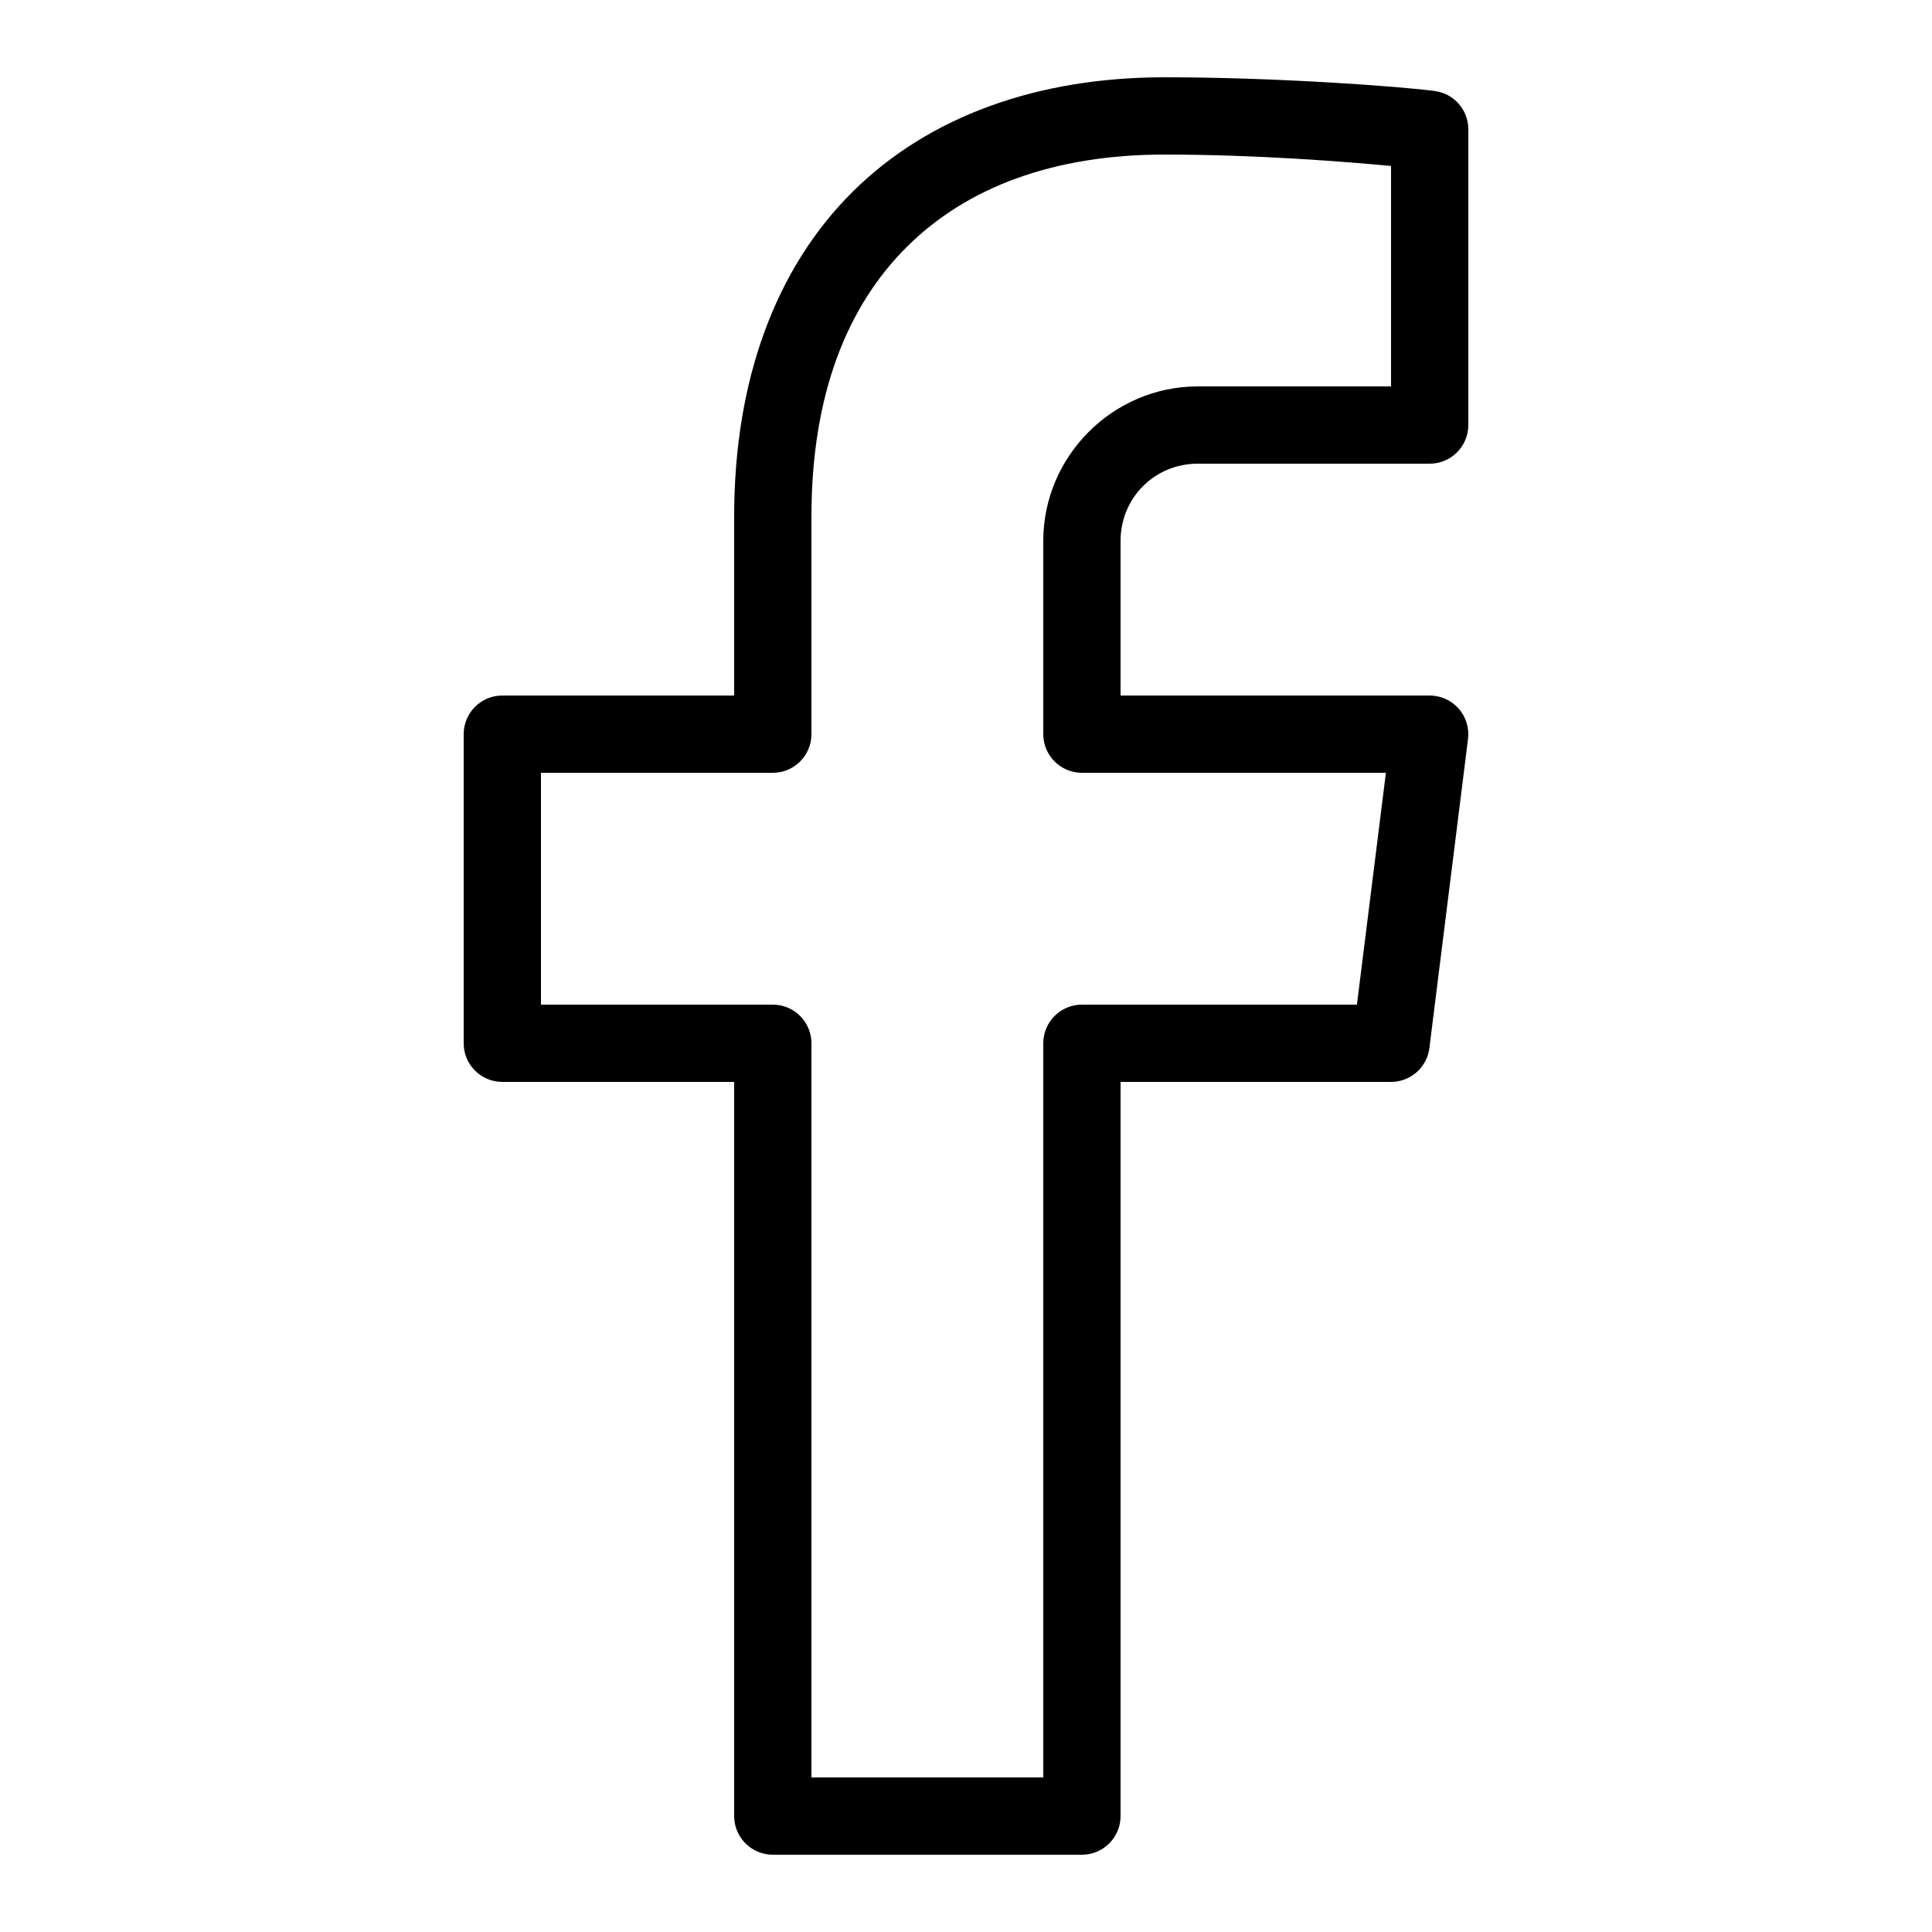
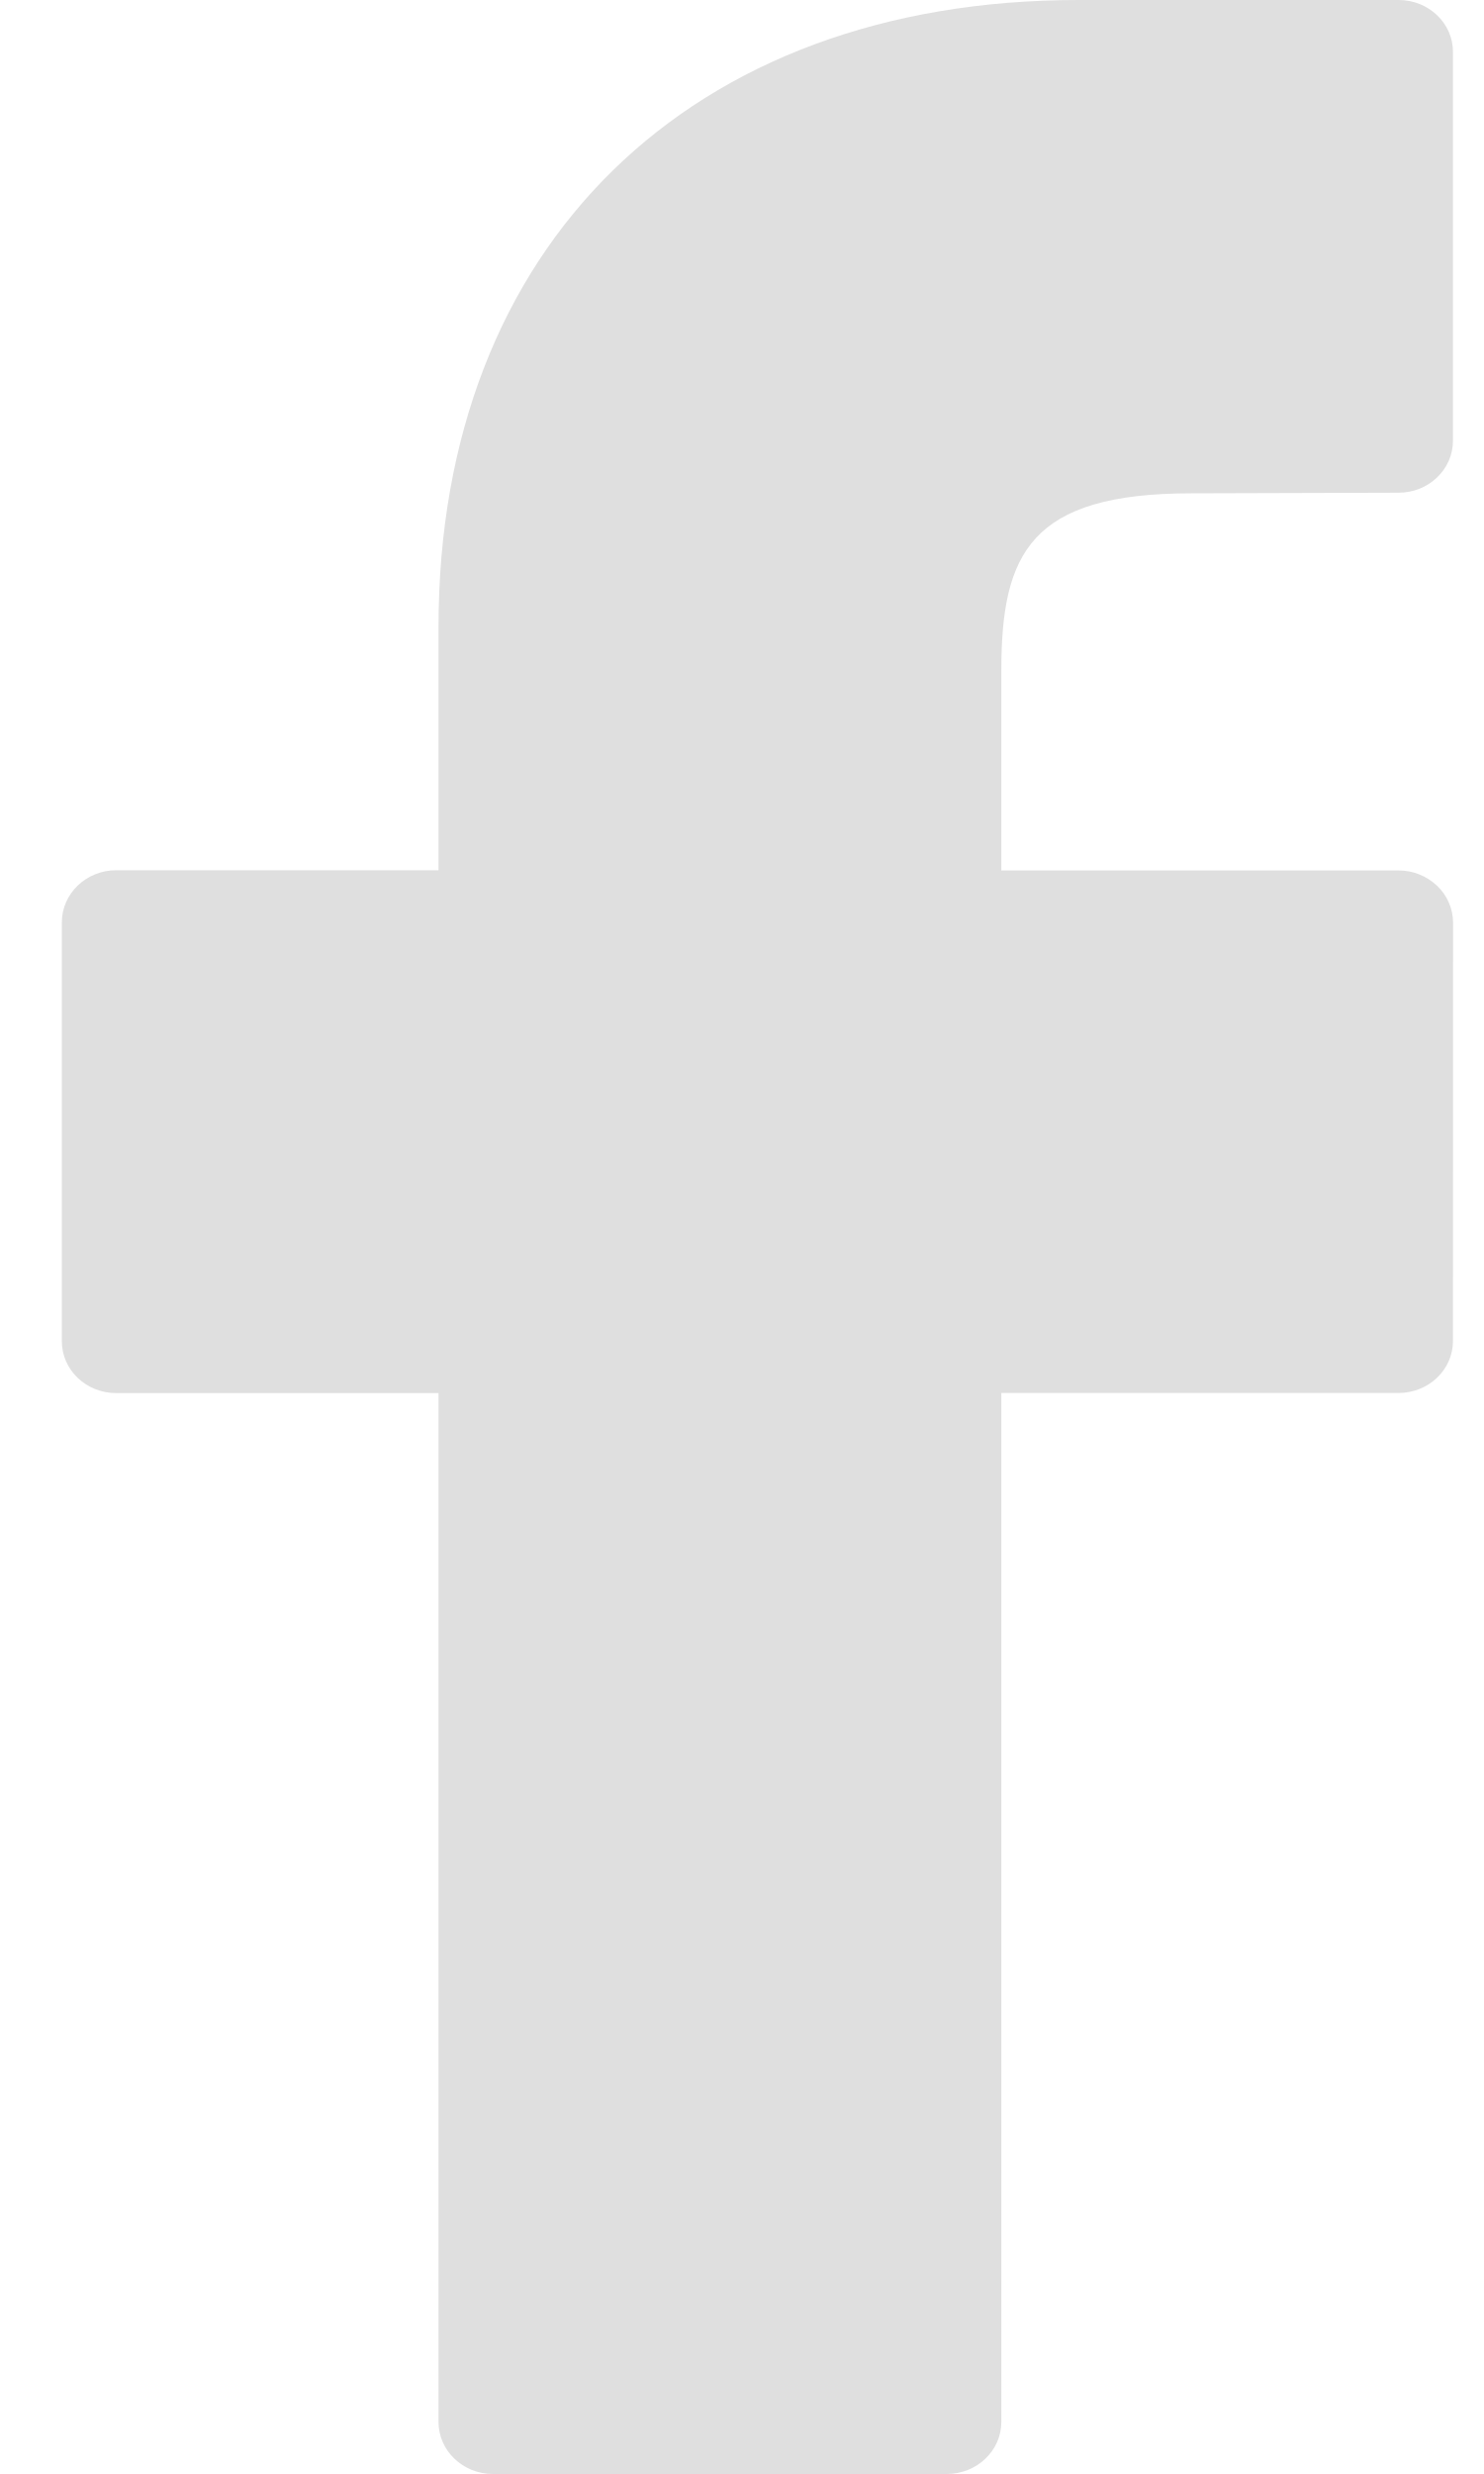
- <svg xmlns="http://www.w3.org/2000/svg" fill="#000000" viewBox="0 0 50 50" width="50px" height="50px">
-   <path d="M 30.141 2 C 26.87 2 24.045 2.997 22.062 4.967 C 20.08 6.937 19 9.824 19 13.367 L 19 18 L 13 18 A 1 1 0 0 0 12 19 L 12 27 A 1 1 0 0 0 13 28 L 19 28 L 19 47 A 1 1 0 0 0 20 48 L 28 48 A 1 1 0 0 0 29 47 L 29 28 L 36 28 A 1 1 0 0 0 36.992 27.125 L 37.992 19.125 A 1 1 0 0 0 37 18 L 29 18 L 29 14 C 29 12.883 29.883 12 31 12 L 37 12 A 1 1 0 0 0 38 11 L 38 3.346 A 1 1 0 0 0 37.131 2.355 C 36.247 2.238 33.057 2 30.141 2 z M 30.141 4 C 32.578 4 34.935 4.195 36 4.295 L 36 10 L 31 10 C 28.803 10 27 11.803 27 14 L 27 19 A 1 1 0 0 0 28 20 L 35.867 20 L 35.117 26 L 28 26 A 1 1 0 0 0 27 27 L 27 46 L 21 46 L 21 27 A 1 1 0 0 0 20 26 L 14 26 L 14 20 L 20 20 A 1 1 0 0 0 21 19 L 21 13.367 C 21 10.223 21.92 7.927 23.473 6.385 C 25.025 4.843 27.27 4 30.141 4 z" />
+ <svg xmlns="http://www.w3.org/2000/svg" width="12" height="20" viewBox="0 0 12 20" fill="none">
+   <path d="M11.31 0H8.721C5.577 0 3.546 1.988 3.546 5.067V7.035H0.94C0.697 7.035 0.5 7.224 0.5 7.457V10.842C0.5 11.075 0.697 11.262 0.94 11.262H3.546V19.58C3.546 19.811 3.743 20 3.985 20H7.655C7.9 20 8.097 19.811 8.097 19.58V11.261H11.308C11.552 11.261 11.749 11.073 11.749 10.841L11.75 7.457C11.749 7.401 11.738 7.346 11.715 7.295C11.693 7.244 11.661 7.199 11.621 7.161C11.536 7.081 11.425 7.036 11.31 7.037H8.097V5.422C8.097 4.471 8.334 3.988 9.634 3.988L11.31 3.983C11.552 3.983 11.749 3.795 11.749 3.563V0.42C11.75 0.189 11.553 0 11.31 0Z" fill="#DFDFDF" />
</svg>
